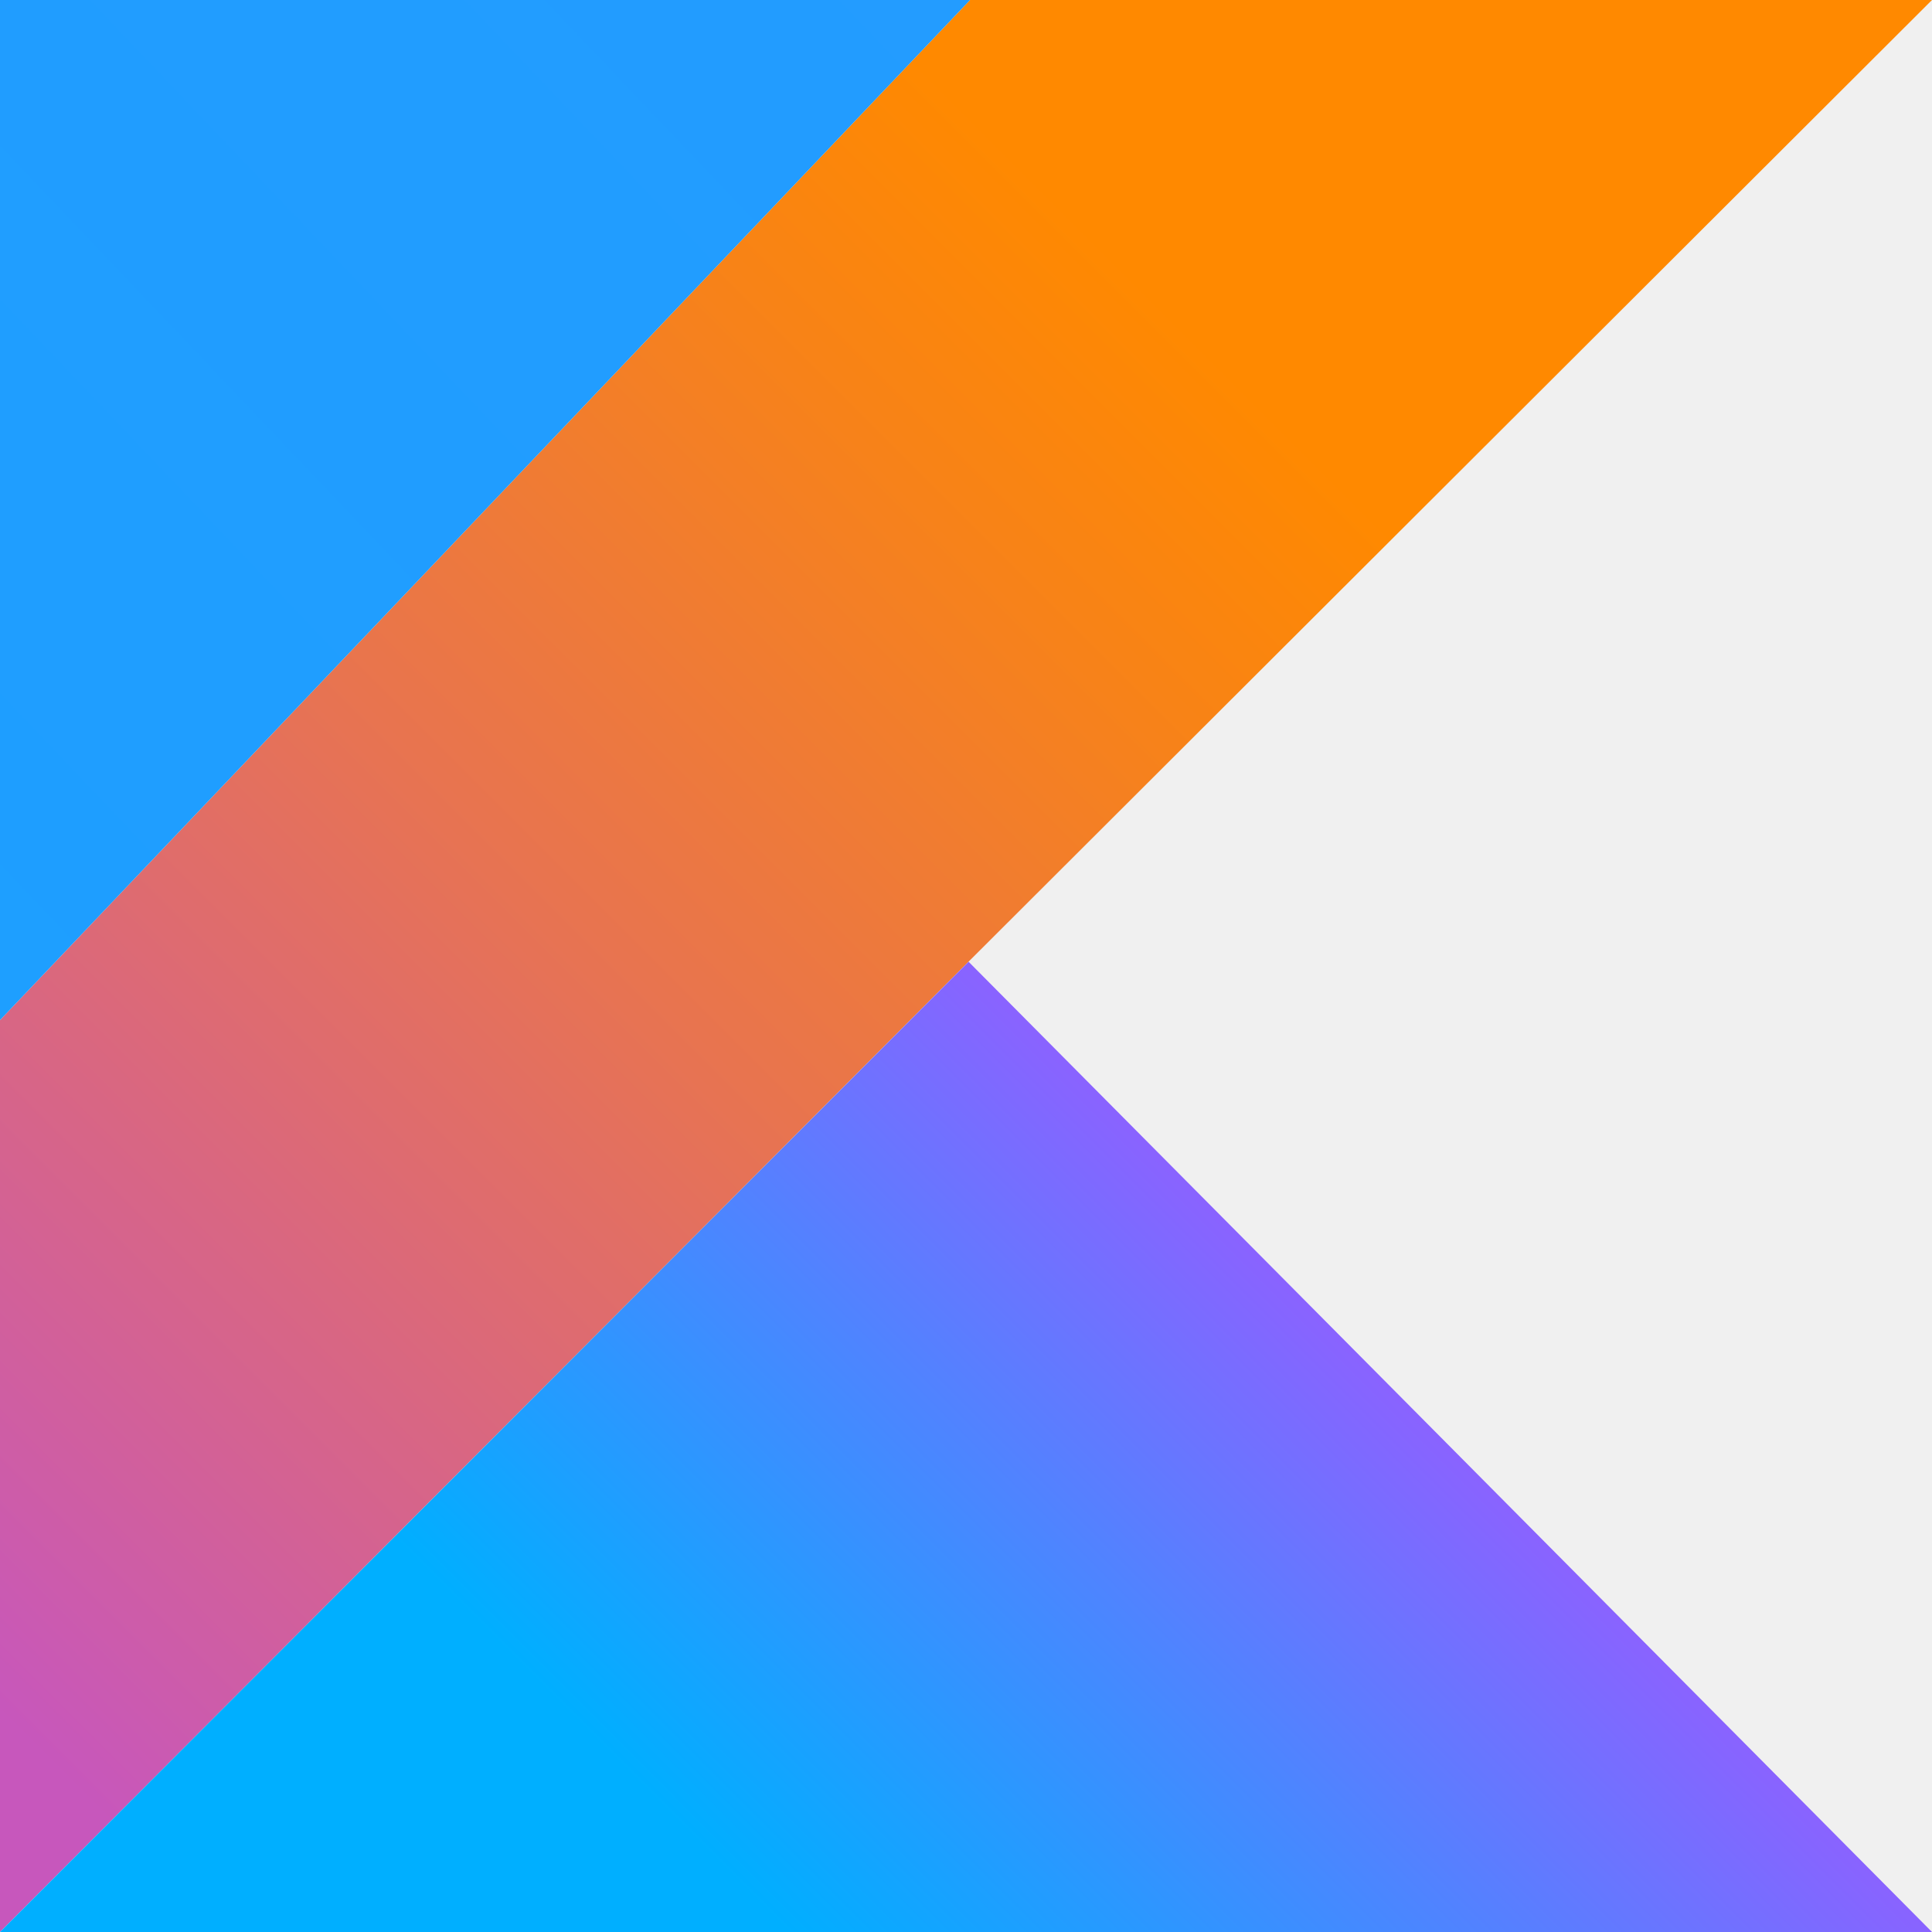
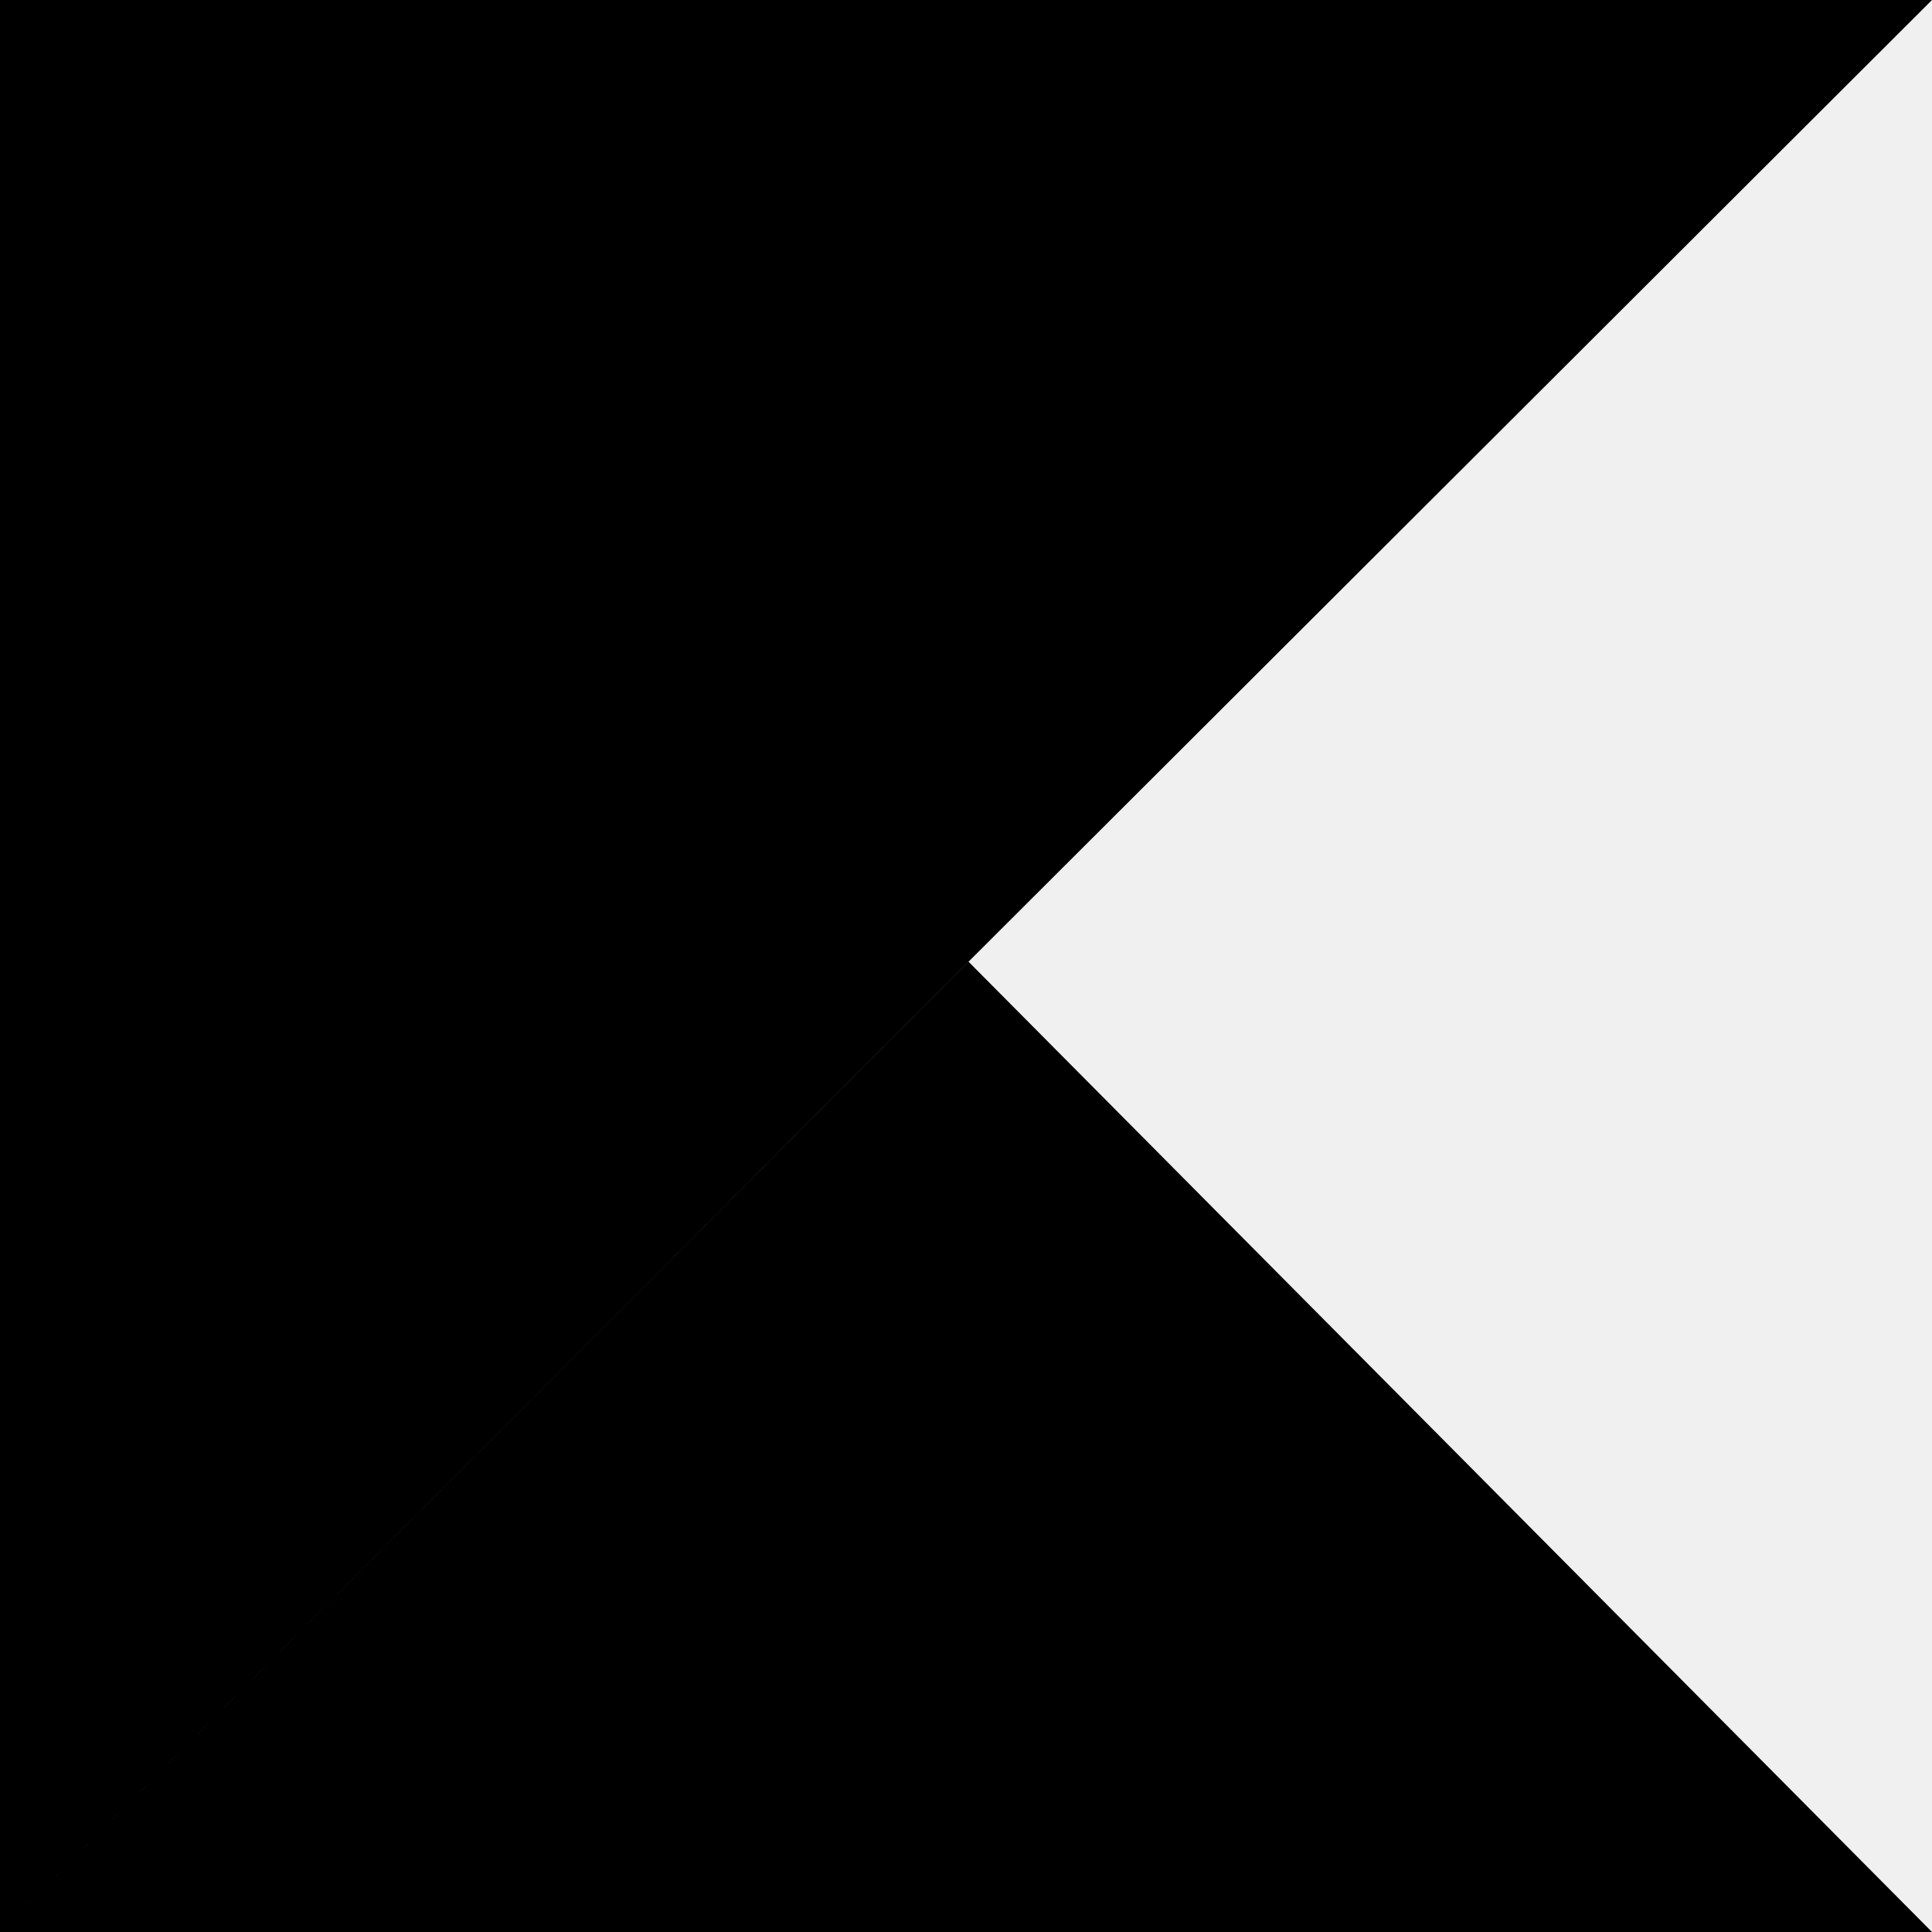
- <svg xmlns="http://www.w3.org/2000/svg" viewBox="0 0 24 24" fill="none">
+ <svg xmlns="http://www.w3.org/2000/svg" viewBox="0 0 24 24">
  <g clip-path="url(#clip0)">
-     <path d="M12.05 0L0 12.672V24L12.032 11.946L24 0H12.05Z" fill="url(#paint0_linear)" />
-     <path d="M0 24L12.032 11.947L24 24H0Z" fill="url(#paint1_linear)" />
-     <path d="M0 0H12.05L0 12.672V0Z" fill="url(#paint2_linear)" />
+     <path fill-rule="evenodd" clip-rule="evenodd" d="M0 12.672V0H12.05H24L12.032 11.946L0 24V12.672ZM0 24L12.032 11.947L24 24H0Z" />
  </g>
  <defs>
-     <linearGradient id="paint0_linear" x1="-4.041" y1="22.066" x2="18.293" y2="-0.268" gradientUnits="userSpaceOnUse">
-       <stop offset="0.108" stop-color="#C757BC" />
-       <stop offset="0.173" stop-color="#CD5CA9" />
-       <stop offset="0.492" stop-color="#E8744F" />
-       <stop offset="0.716" stop-color="#F88316" />
-       <stop offset="0.823" stop-color="#FF8900" />
-     </linearGradient>
-     <linearGradient id="paint1_linear" x1="7.659" y1="28.33" x2="18.545" y2="17.445" gradientUnits="userSpaceOnUse">
-       <stop offset="0.296" stop-color="#00AFFF" />
-       <stop offset="0.694" stop-color="#5282FF" />
-       <stop offset="1" stop-color="#945DFF" />
-     </linearGradient>
-     <linearGradient id="paint2_linear" x1="-18.087" y1="437.19" x2="485.272" y2="-41.47" gradientUnits="userSpaceOnUse">
-       <stop offset="0.296" stop-color="#00AFFF" />
-       <stop offset="0.694" stop-color="#5282FF" />
-       <stop offset="1" stop-color="#945DFF" />
-     </linearGradient>
    <clipPath id="clip0">
      <path d="M0 0H24V24H0V0Z" fill="white" />
    </clipPath>
  </defs>
</svg>
